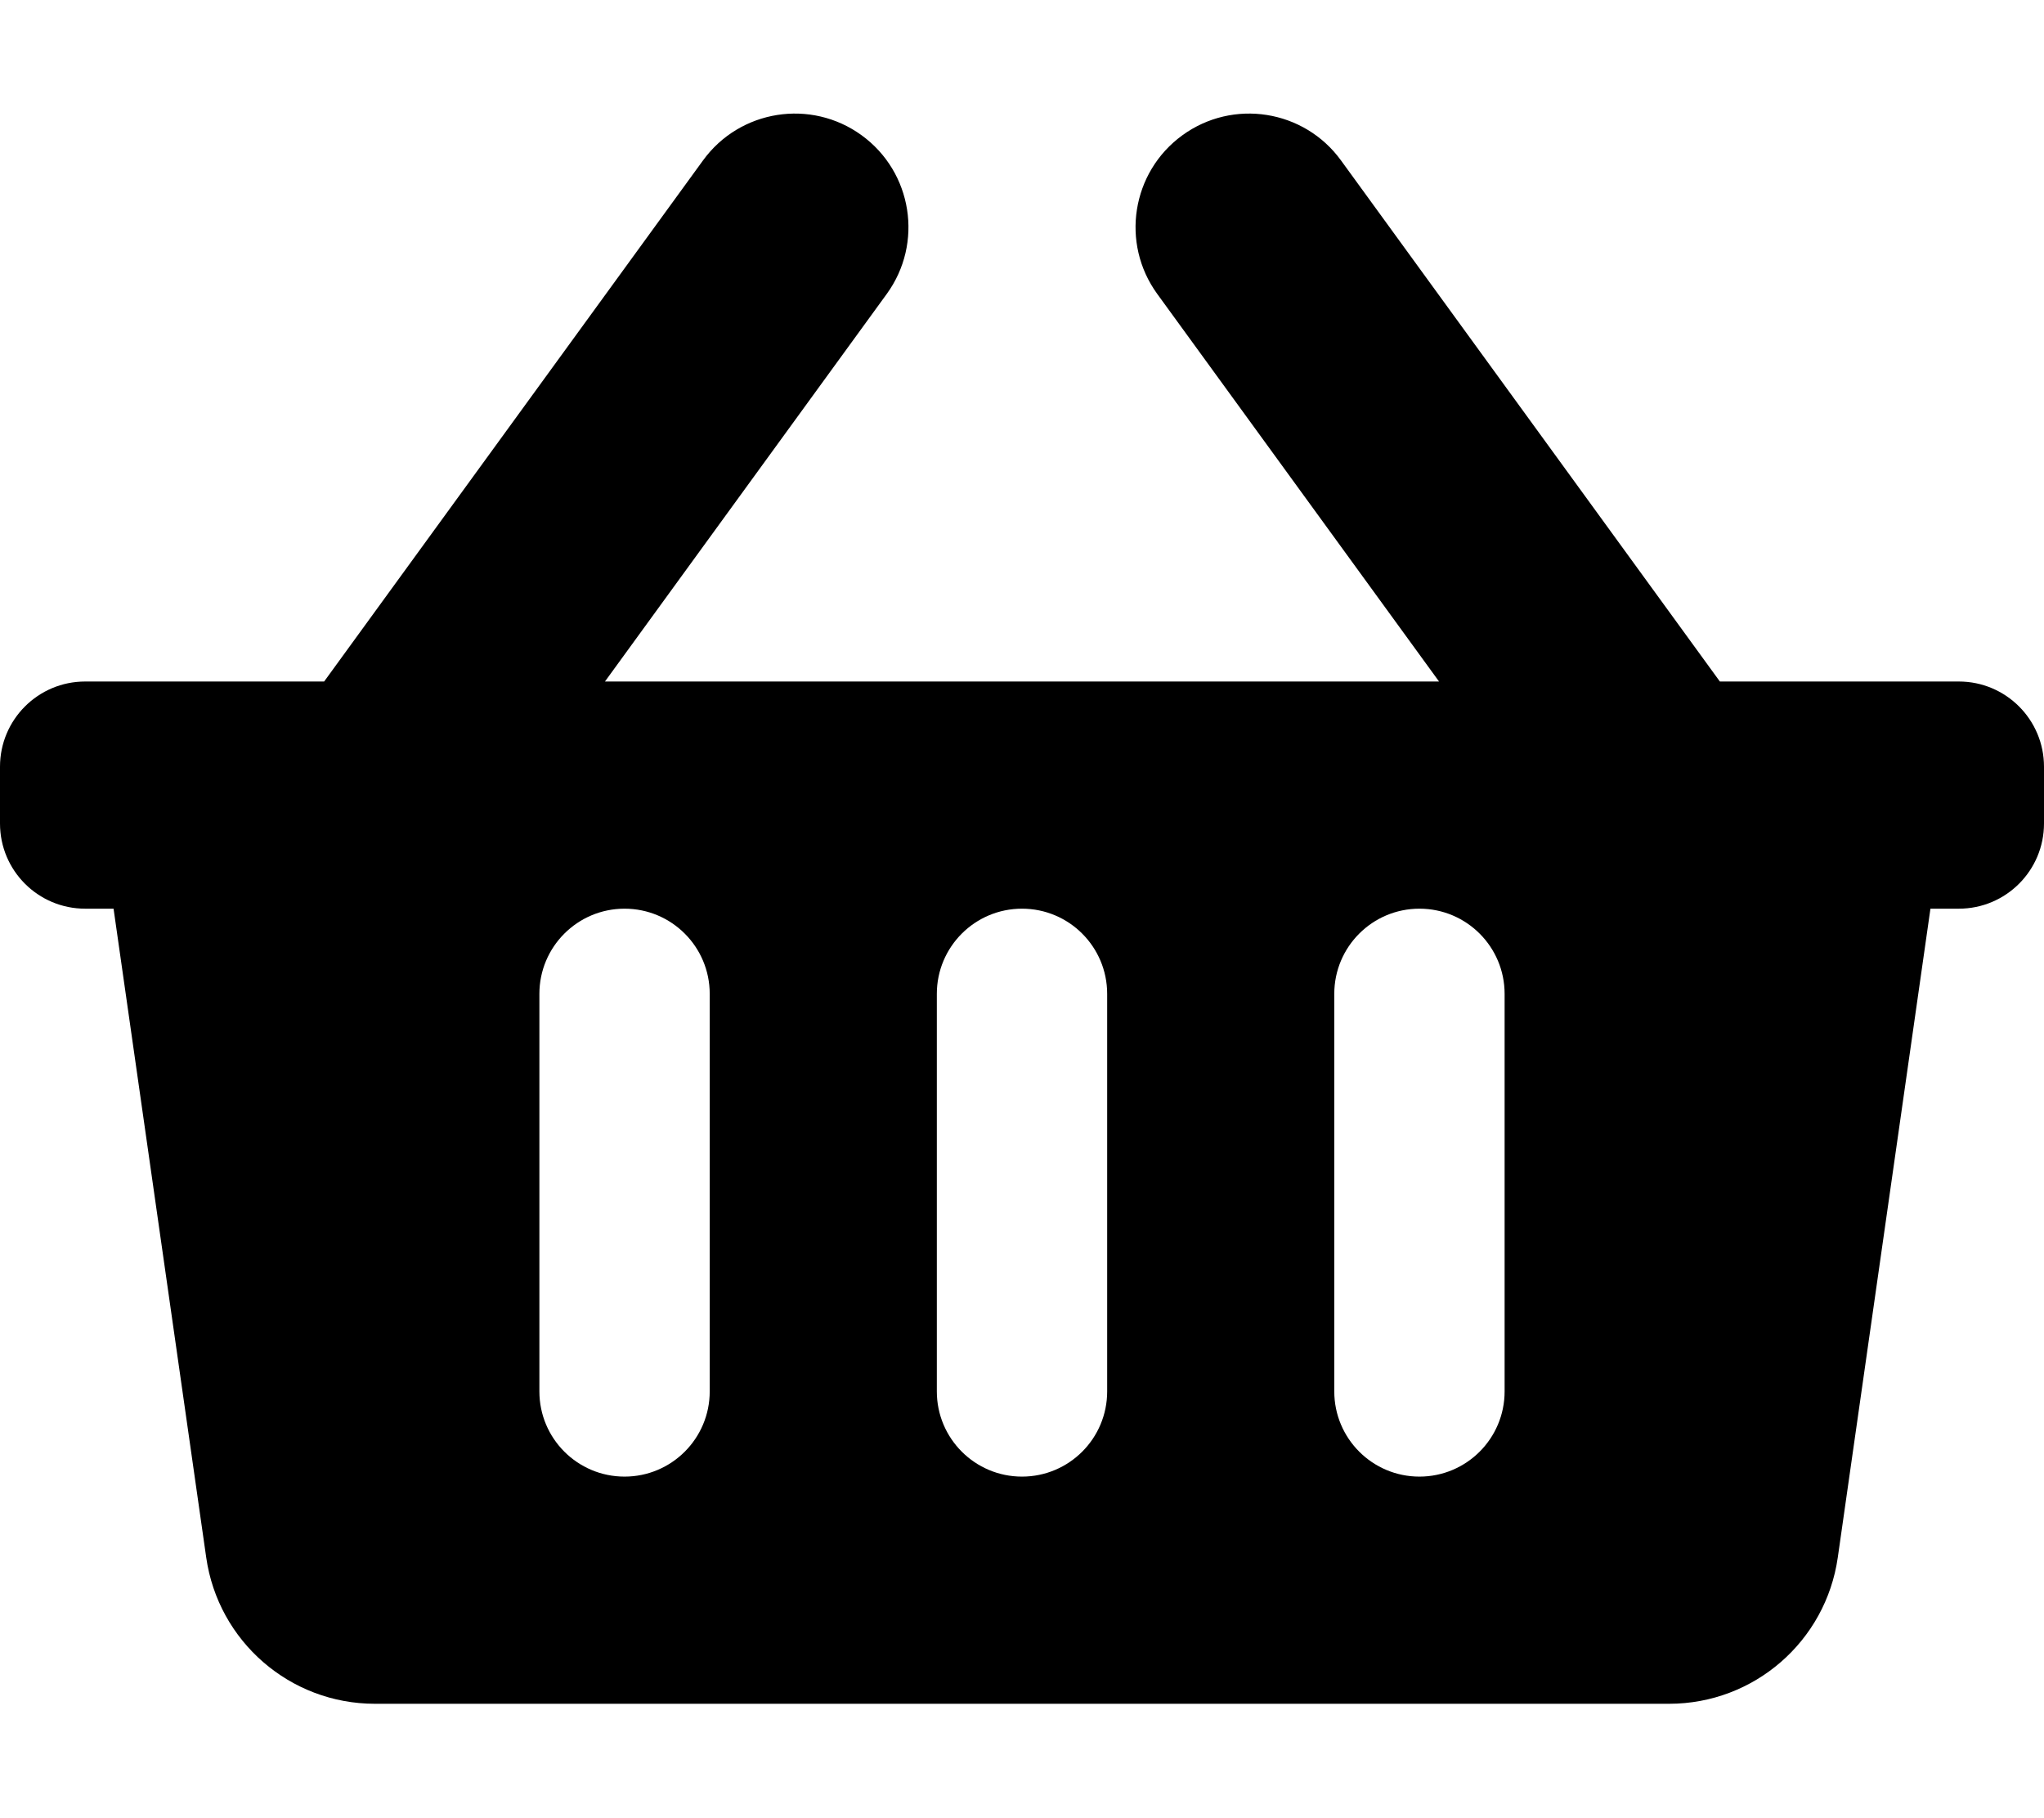
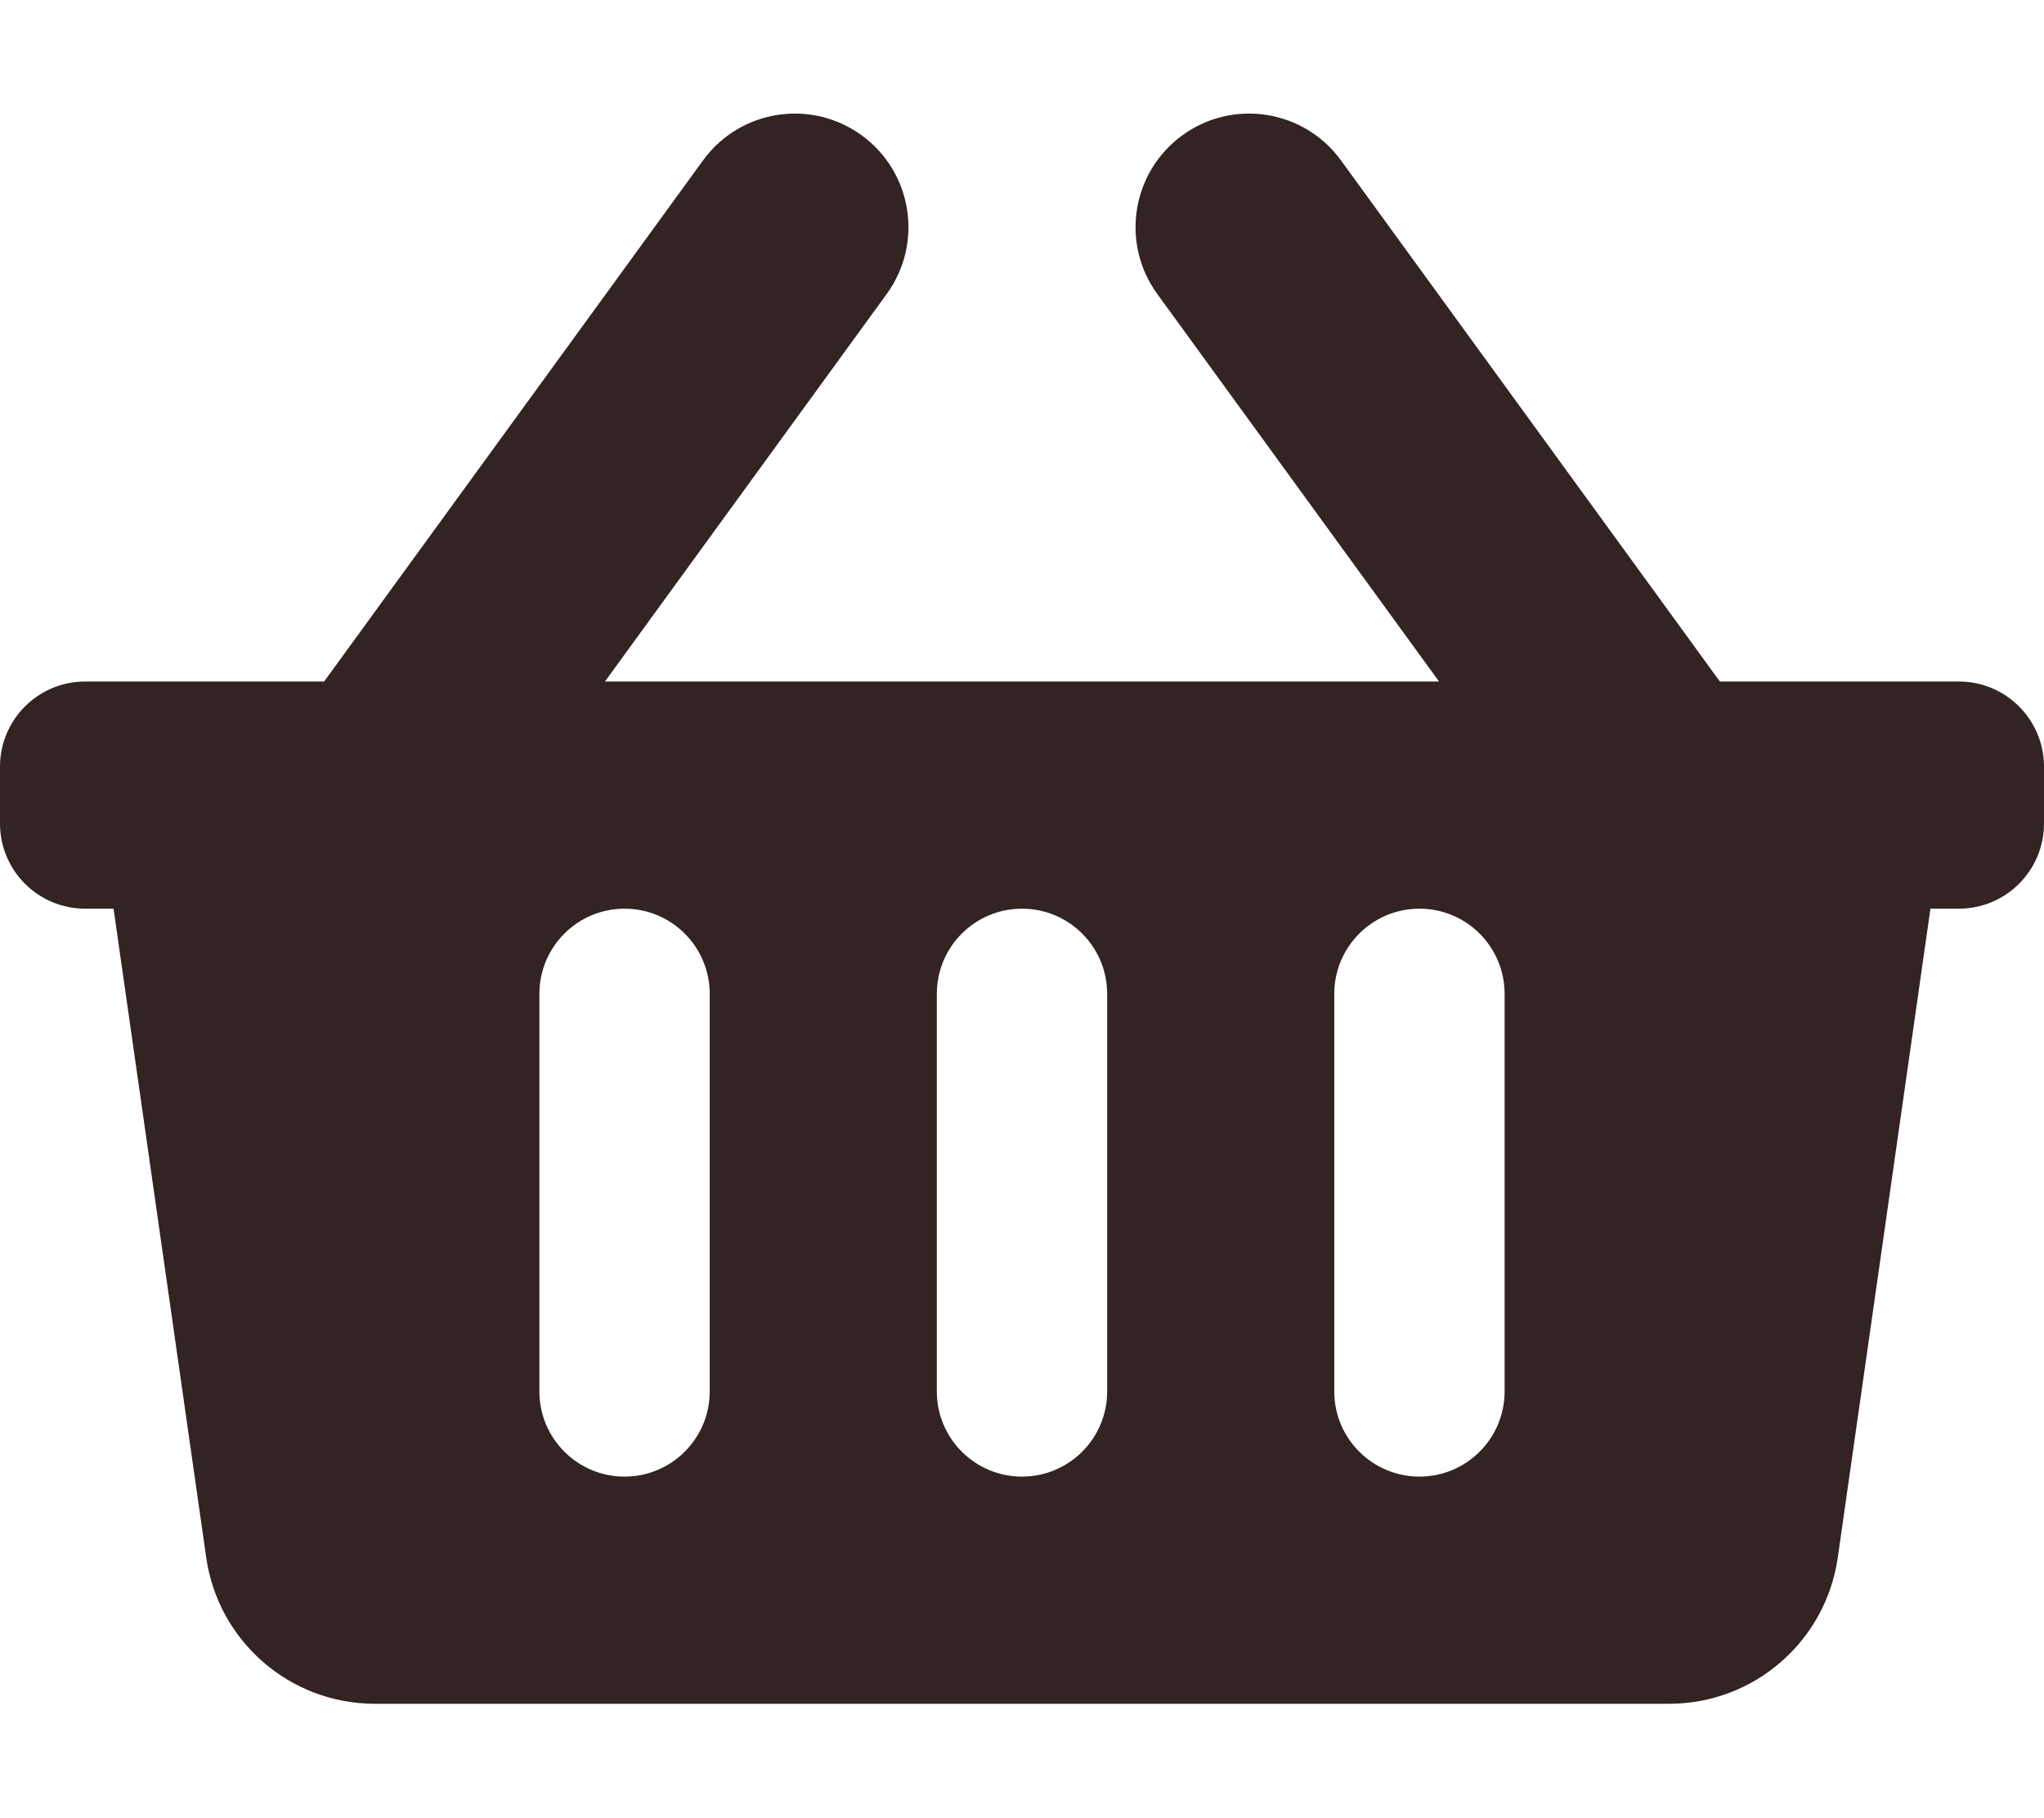
<svg xmlns="http://www.w3.org/2000/svg" aria-hidden="true" focusable="false" data-prefix="fas" data-icon="shopping-basket" class="svg-inline--fa fa-shopping-basket fa-w-18" role="img" viewBox="0 0 576 512">
-   <path fill="currentColor" d="M576 216v16c0 13.255-10.745 24-24 24h-8l-26.113 182.788C514.509 462.435 494.257 480 470.37 480H105.63c-23.887 0-44.139-17.565-47.518-41.212L32 256h-8c-13.255 0-24-10.745-24-24v-16c0-13.255 10.745-24 24-24h67.341l106.78-146.821c10.395-14.292 30.407-17.453 44.701-7.058 14.293 10.395 17.453 30.408 7.058 44.701L170.477 192h235.046L326.12 82.821c-10.395-14.292-7.234-34.306 7.059-44.701 14.291-10.395 34.306-7.235 44.701 7.058L484.659 192H552c13.255 0 24 10.745 24 24zM312 392V280c0-13.255-10.745-24-24-24s-24 10.745-24 24v112c0 13.255 10.745 24 24 24s24-10.745 24-24zm112 0V280c0-13.255-10.745-24-24-24s-24 10.745-24 24v112c0 13.255 10.745 24 24 24s24-10.745 24-24zm-224 0V280c0-13.255-10.745-24-24-24s-24 10.745-24 24v112c0 13.255 10.745 24 24 24s24-10.745 24-24z" />
+   <path fill="#332323" d="M576 216v16c0 13.255-10.745 24-24 24h-8l-26.113 182.788C514.509 462.435 494.257 480 470.37 480H105.63c-23.887 0-44.139-17.565-47.518-41.212L32 256h-8c-13.255 0-24-10.745-24-24v-16c0-13.255 10.745-24 24-24h67.341l106.78-146.821c10.395-14.292 30.407-17.453 44.701-7.058 14.293 10.395 17.453 30.408 7.058 44.701L170.477 192h235.046L326.12 82.821c-10.395-14.292-7.234-34.306 7.059-44.701 14.291-10.395 34.306-7.235 44.701 7.058L484.659 192H552c13.255 0 24 10.745 24 24zM312 392V280c0-13.255-10.745-24-24-24s-24 10.745-24 24v112c0 13.255 10.745 24 24 24s24-10.745 24-24zm112 0V280c0-13.255-10.745-24-24-24s-24 10.745-24 24v112c0 13.255 10.745 24 24 24s24-10.745 24-24zm-224 0V280c0-13.255-10.745-24-24-24s-24 10.745-24 24v112c0 13.255 10.745 24 24 24s24-10.745 24-24z" />
</svg>
